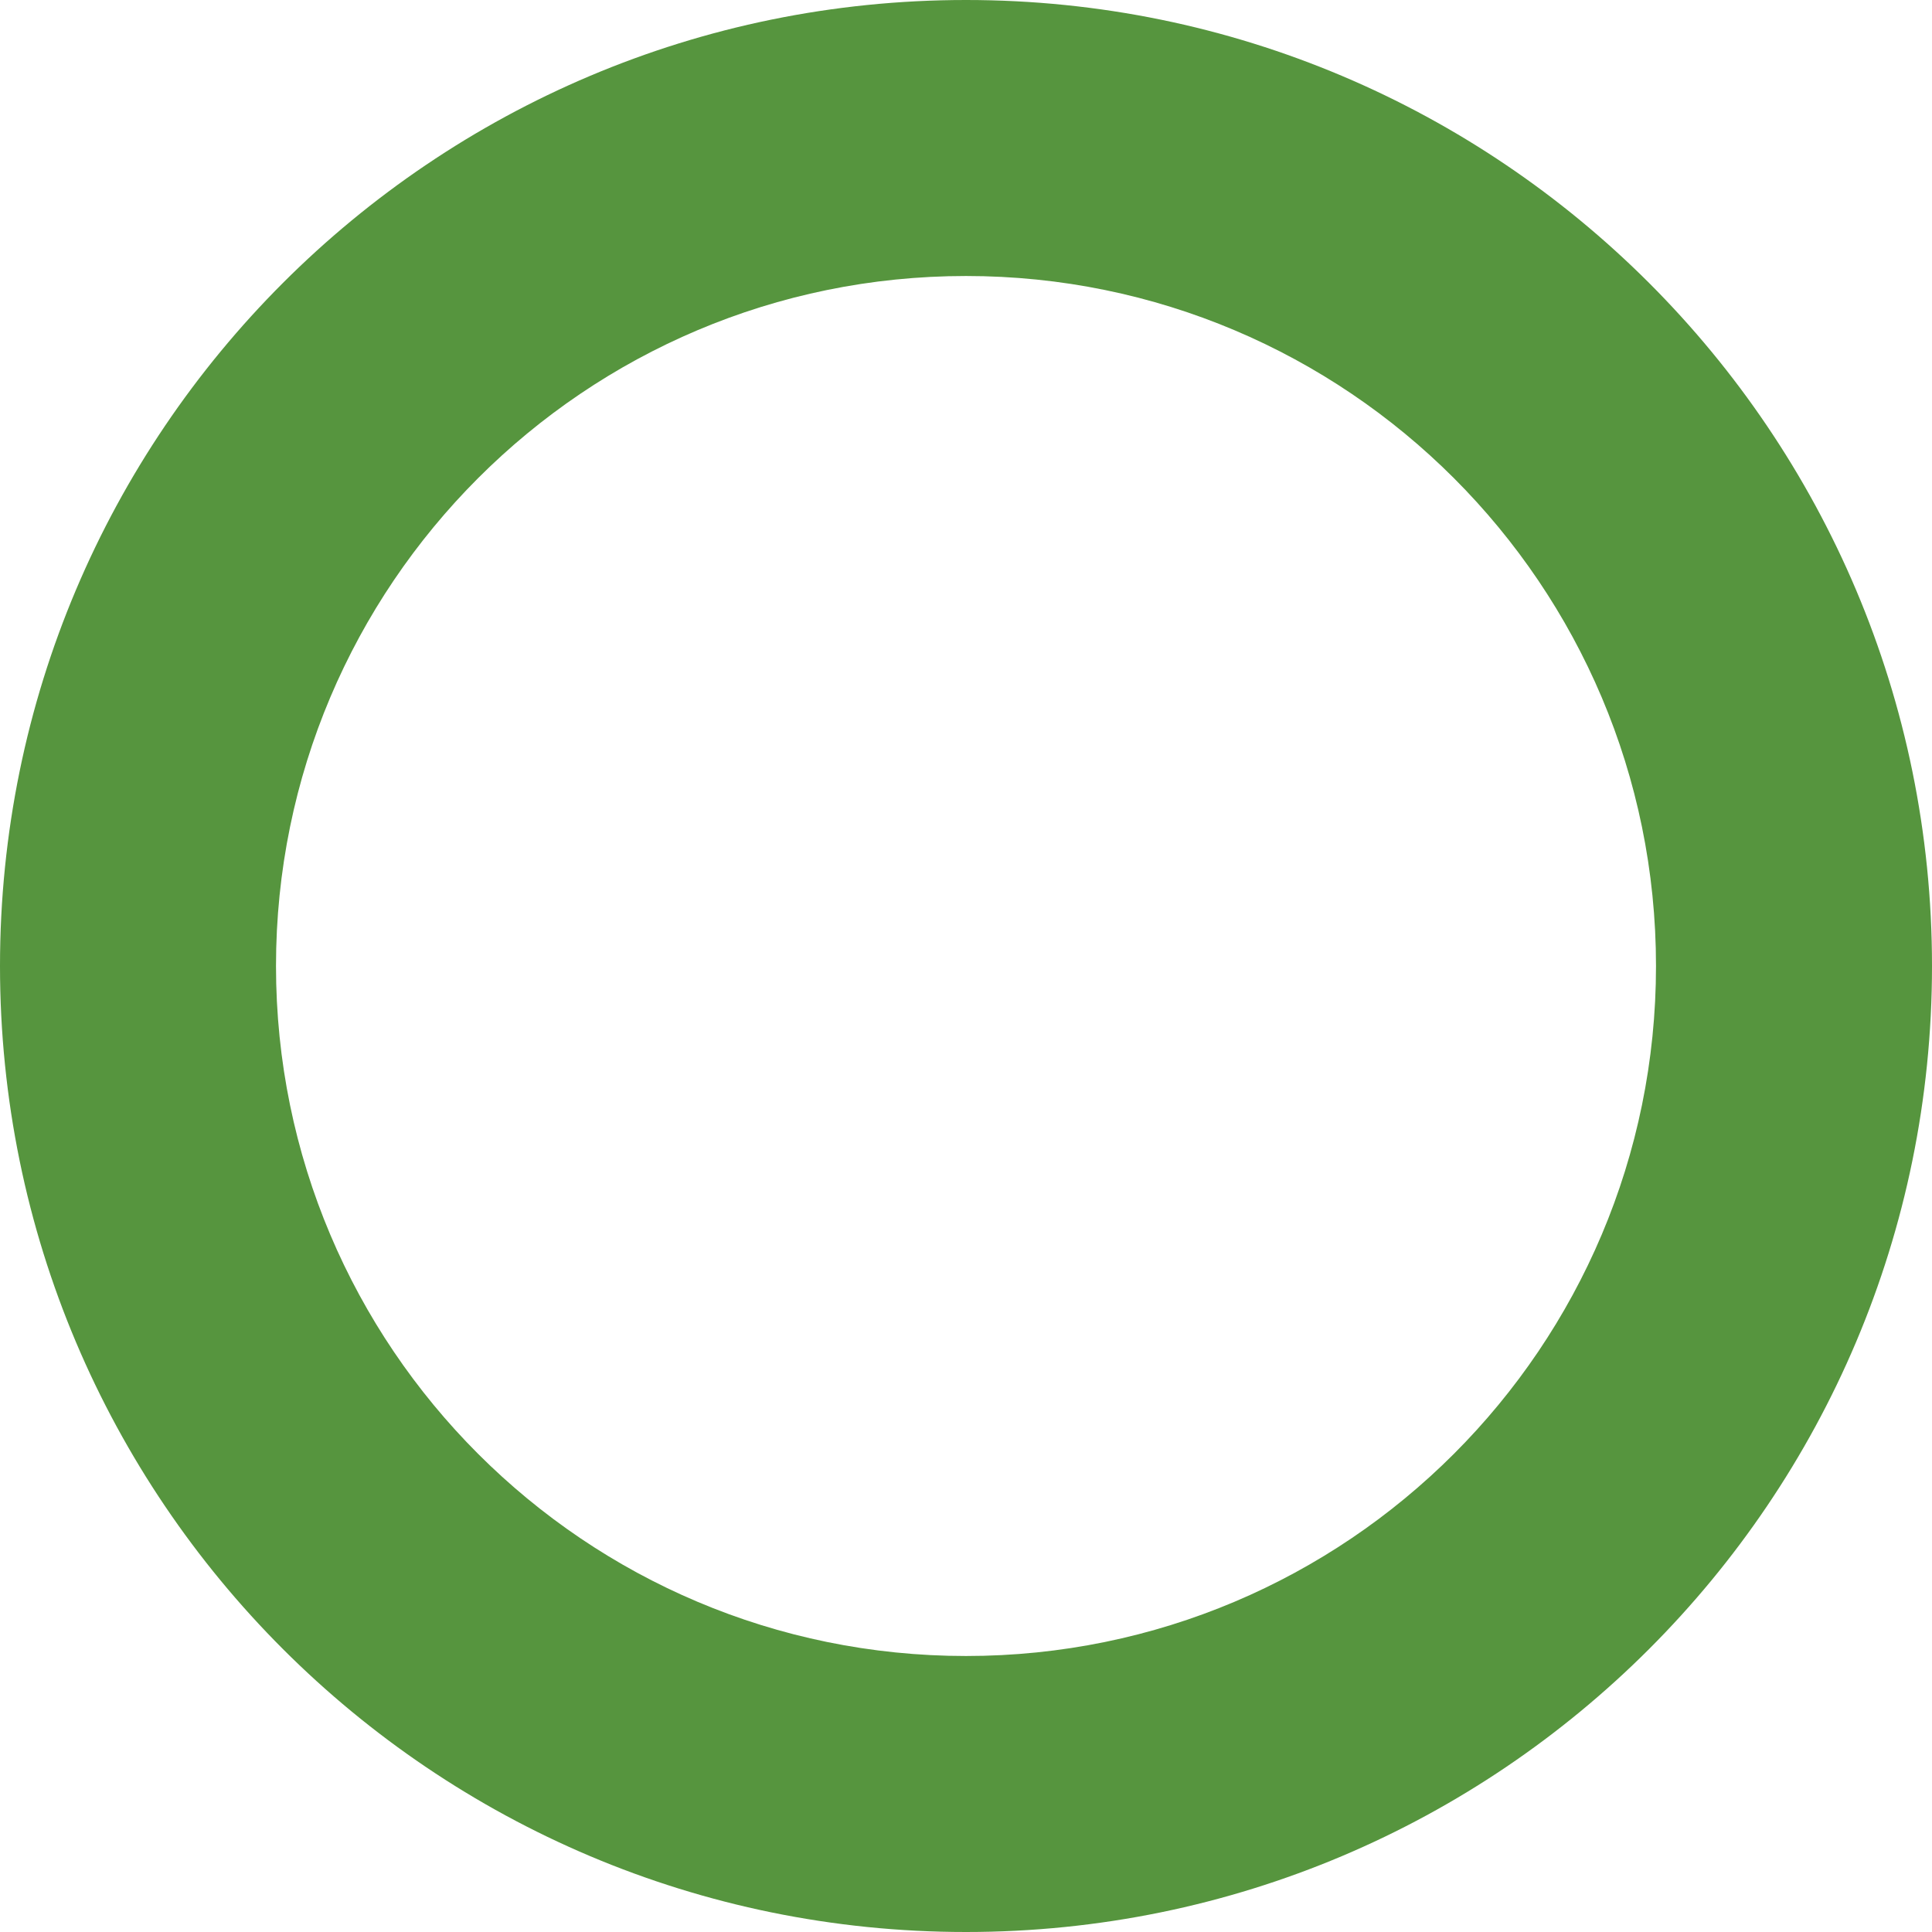
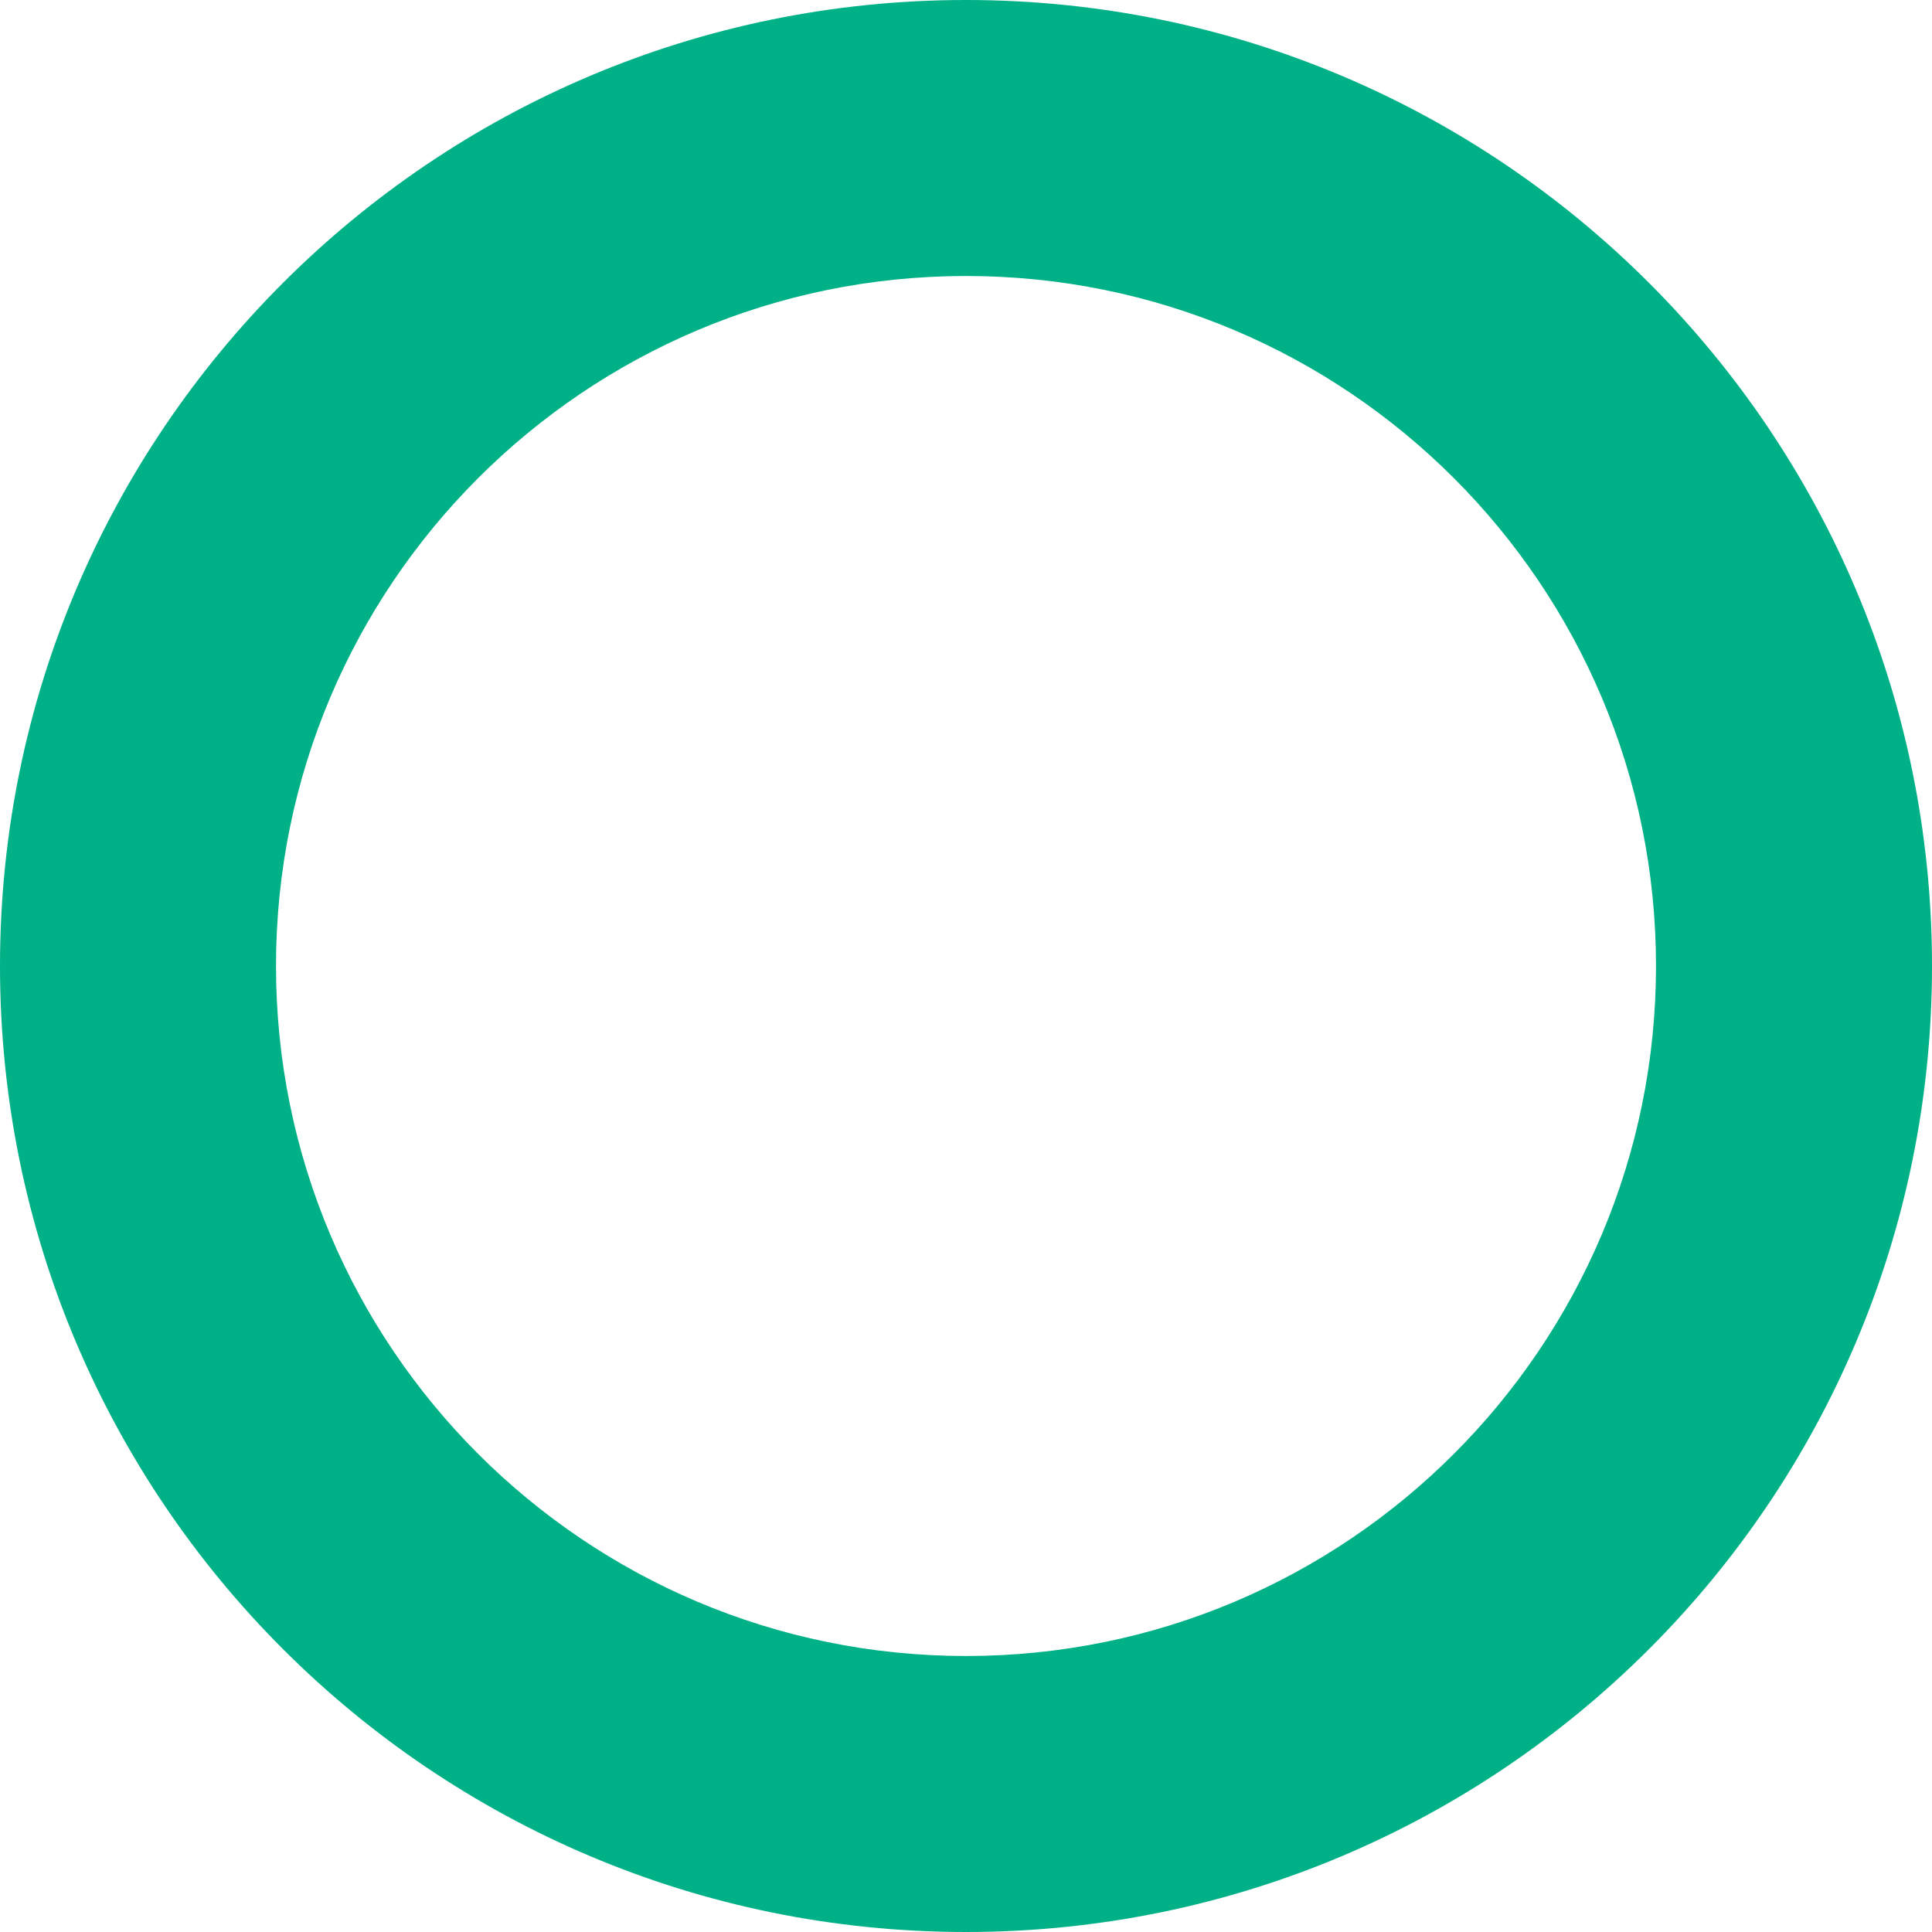
<svg xmlns="http://www.w3.org/2000/svg" width="14" height="14" viewBox="0 0 14 14">
-   <path fill="#56953E" d="M7,14 C3.134,14 0,10.866 0,7 C0,3.134 3.134,0 7,0 C10.866,0 14,3.134 14,7 C14,10.866 10.866,14 7,14 Z M7,12 C9.761,12 12,9.761 12,7 C12,4.239 9.761,2 7,2 C4.239,2 2,4.239 2,7 C2,9.761 4.239,12 7,12 Z" />
+   <path fill="#00b087" d="M7,14 C3.134,14 0,10.866 0,7 C0,3.134 3.134,0 7,0 C10.866,0 14,3.134 14,7 C14,10.866 10.866,14 7,14 Z M7,12 C9.761,12 12,9.761 12,7 C12,4.239 9.761,2 7,2 C4.239,2 2,4.239 2,7 C2,9.761 4.239,12 7,12 Z" />
</svg>
